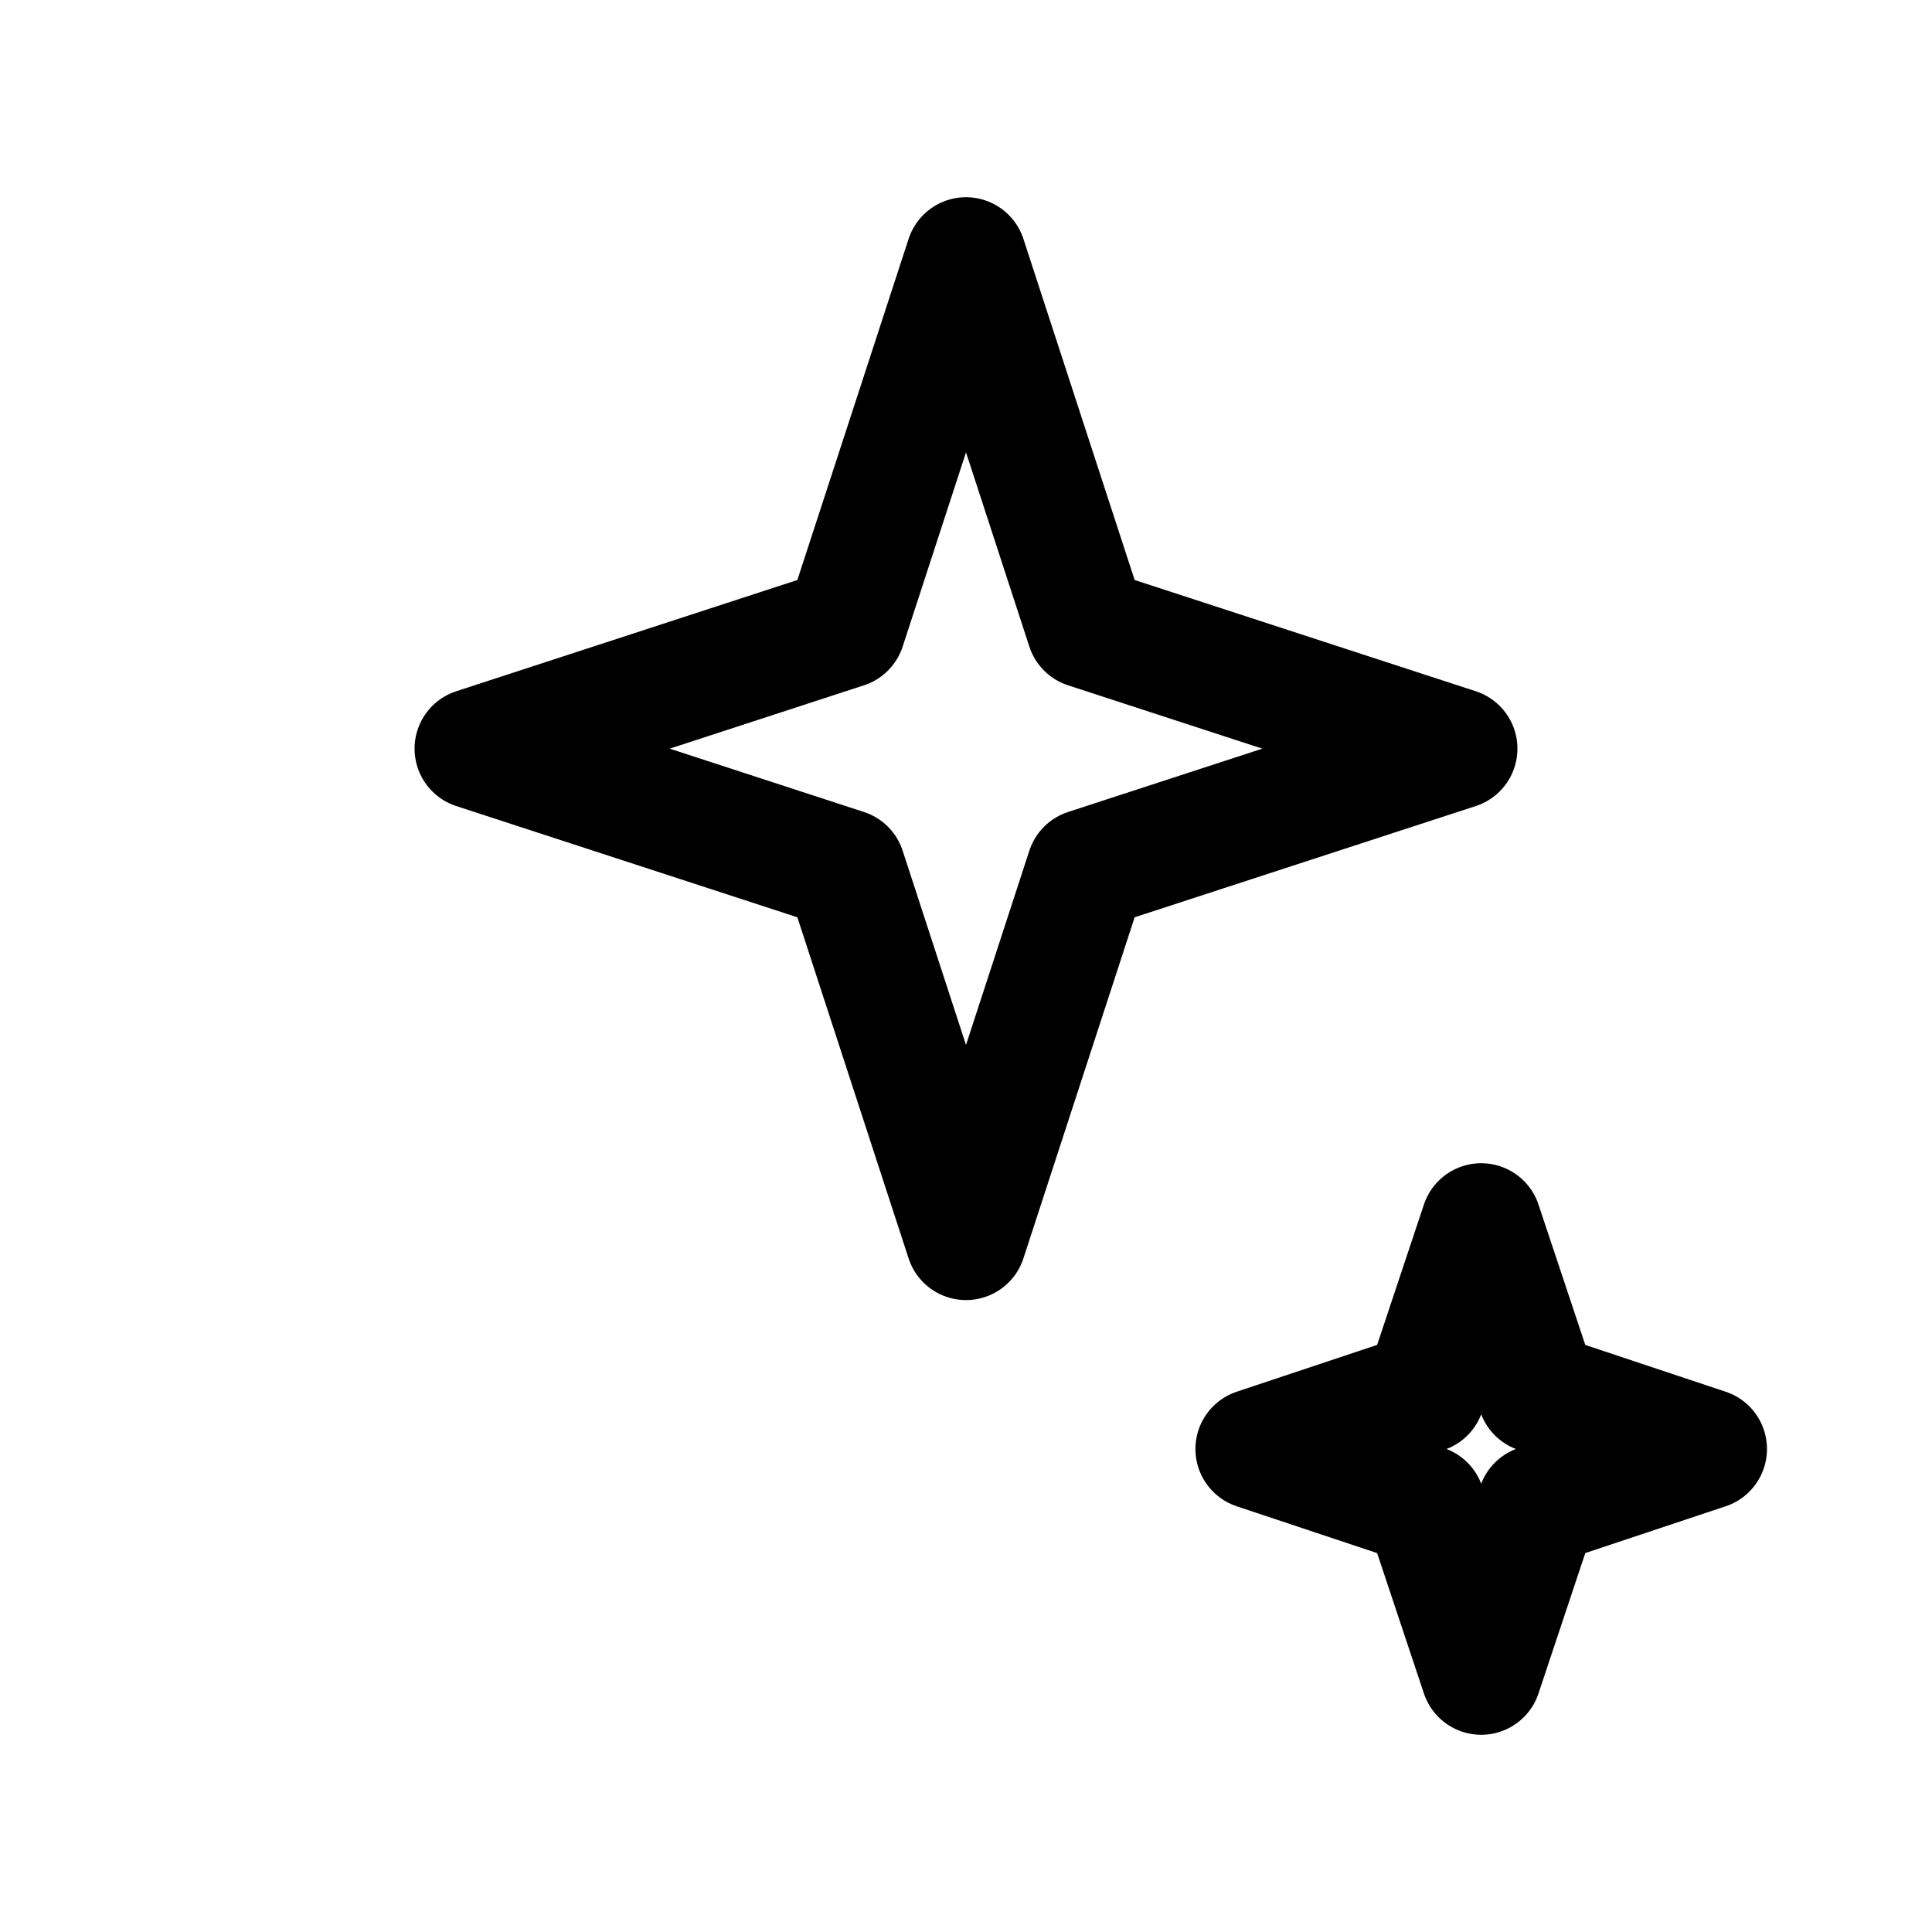
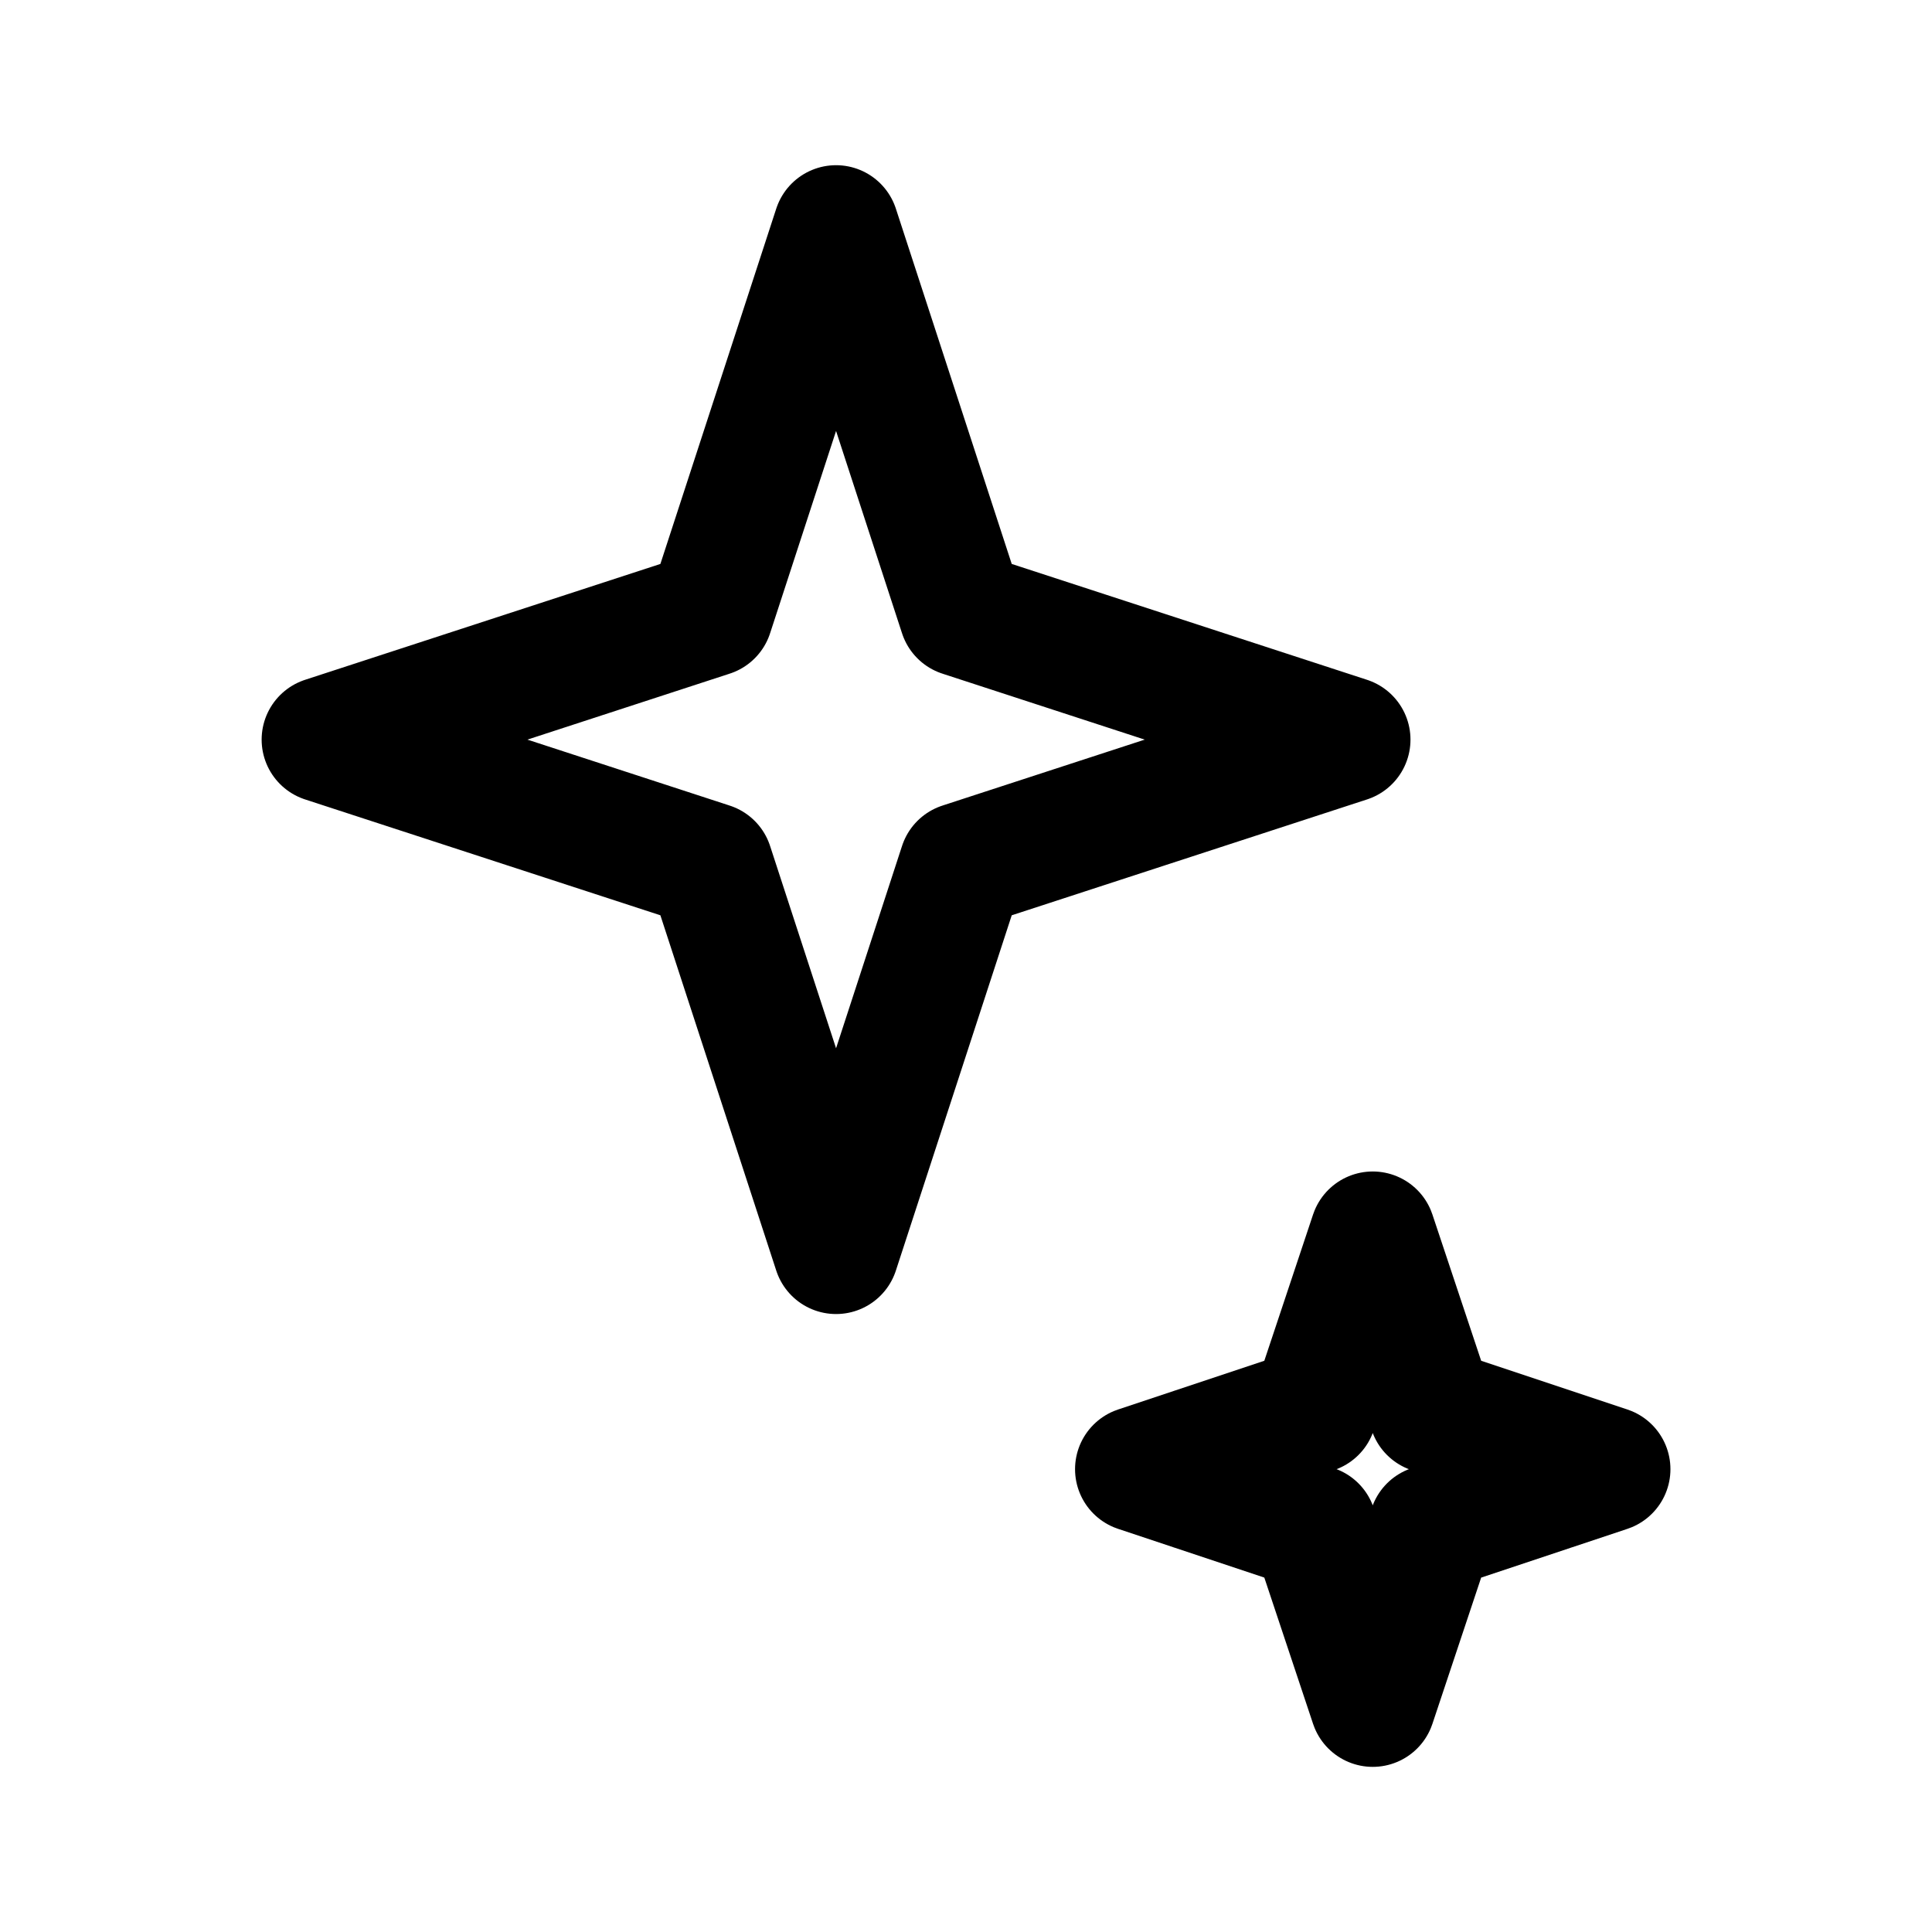
<svg xmlns="http://www.w3.org/2000/svg" viewBox="0 0 24 24" fill="none" stroke="currentColor" stroke-width="1.5" stroke-linecap="round" stroke-linejoin="round" aria-hidden="true">
-   <path d="M12 3.2l1.5 4.6 4.6 1.5-4.6 1.5L12 15.4l-1.5-4.6L5.9 9.3l4.6-1.5zM18.4 15.2l.7 2.1 2.1.7-2.1.7-.7 2.1-.7-2.1-2.1-.7 2.1-.7z" />
+   <path d="M12 3.2l1.5 4.6 4.6 1.5-4.6 1.5L12 15.4l-1.5-4.6L5.9 9.3l4.6-1.5zM18.4 15.2l.7 2.1 2.1.7-2.1.7-.7 2.1-.7-2.1-2.1-.7 2.1-.7z" transform="translate(-2.1146 -0.5) scale(1.0417)" />
</svg>
